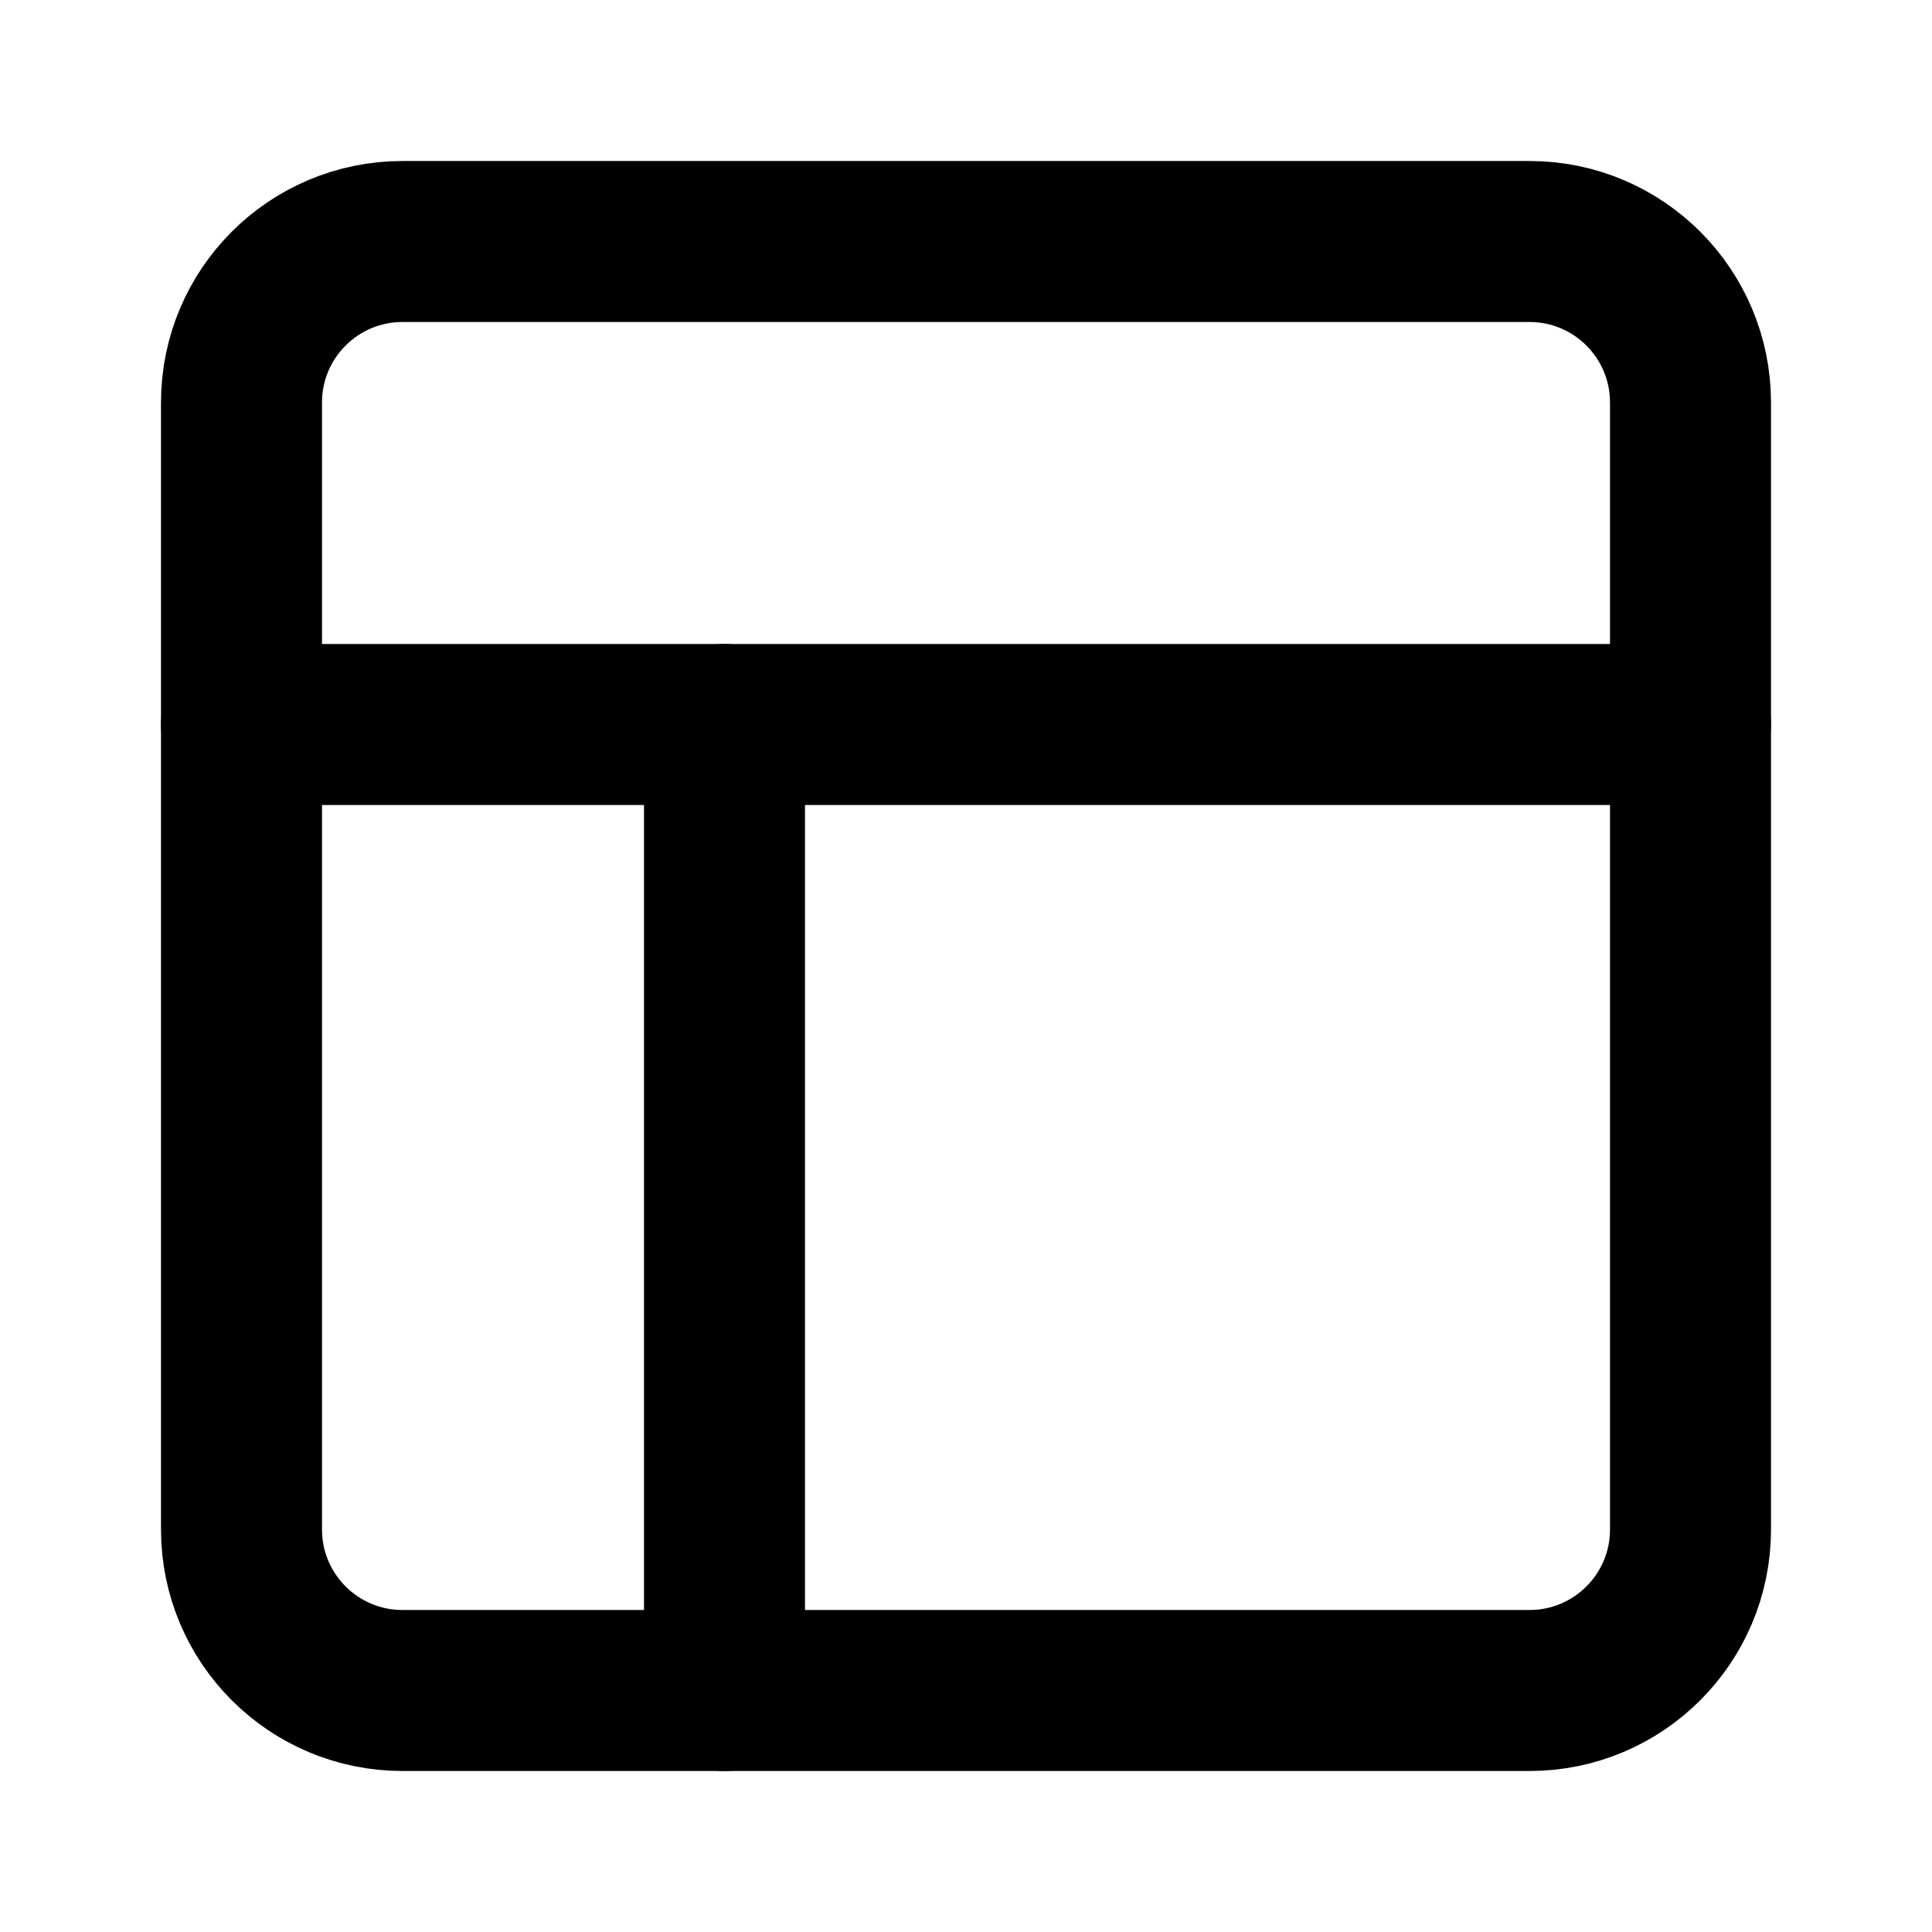
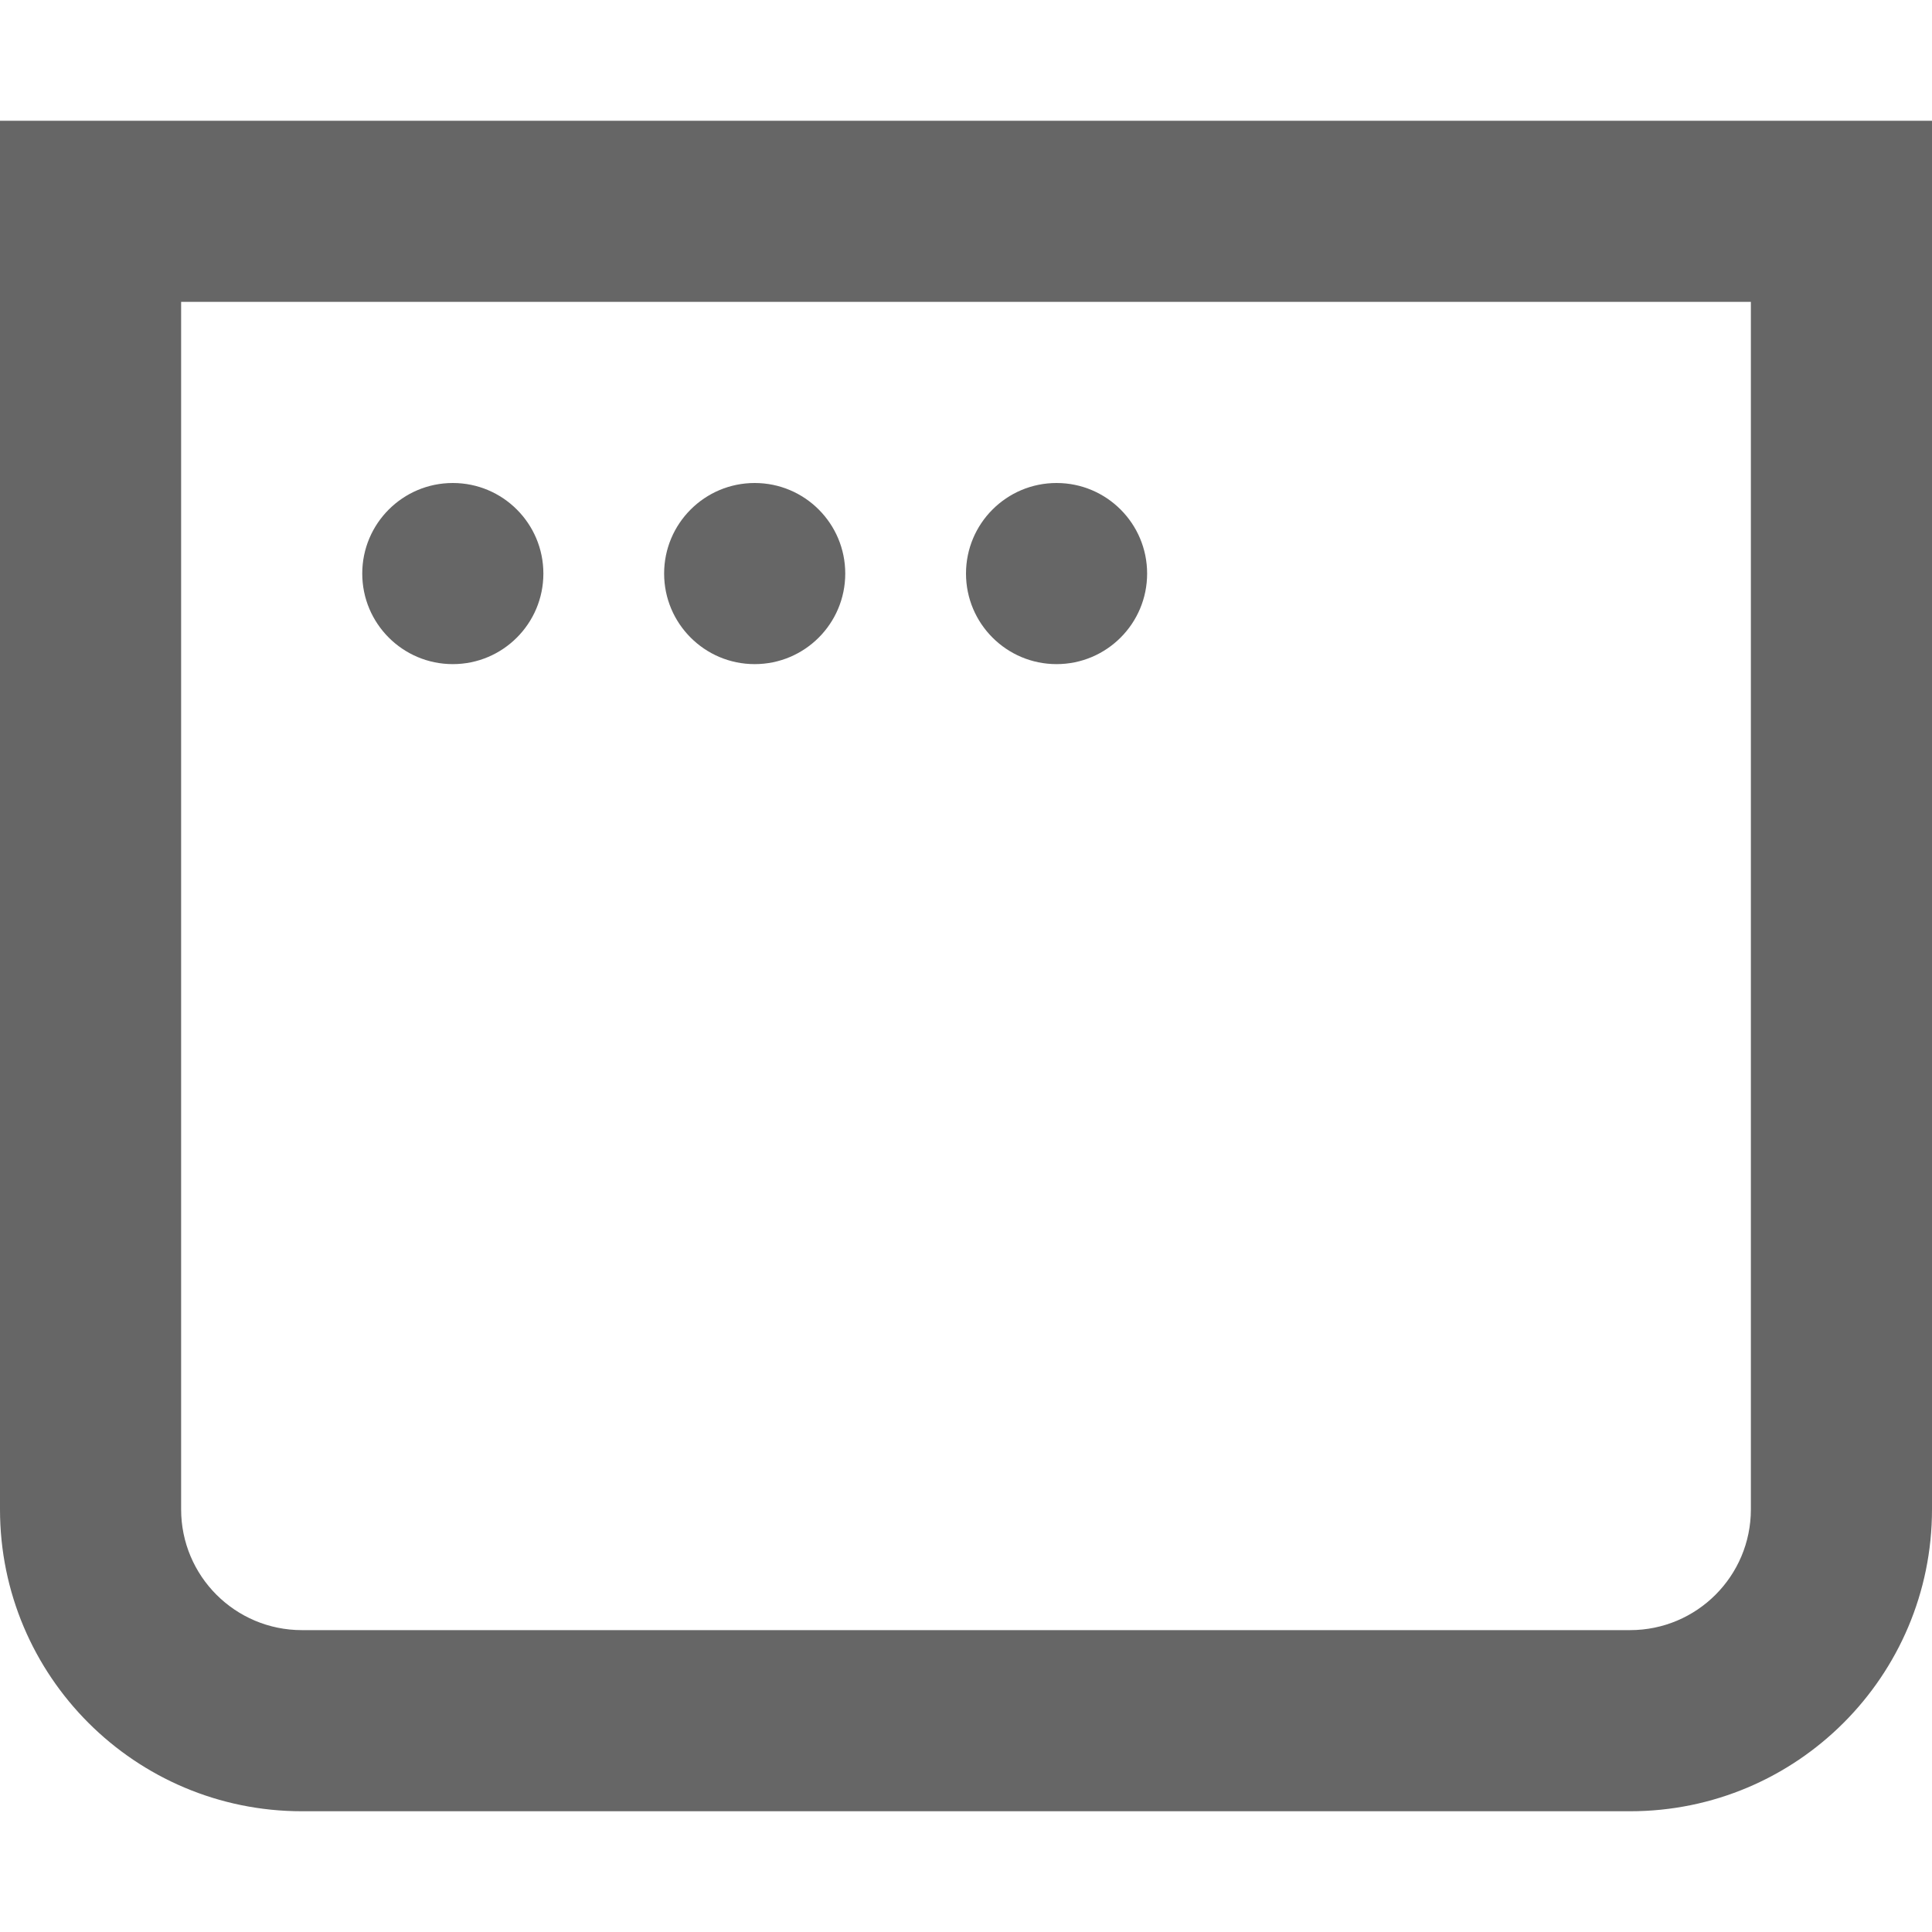
- <svg xmlns="http://www.w3.org/2000/svg" width="24" height="24" viewBox="0 0 24 24" fill="none" stroke="currentColor" stroke-width="2" stroke-linecap="round" stroke-linejoin="round">
-   <rect width="18" height="18" x="3" y="3" rx="2" />
-   <path d="M3 9h18" />
-   <path d="M9 21V9" />
+ <svg xmlns="http://www.w3.org/2000/svg" fill="none" viewBox="0 0 16 16">
+   <path fill-rule="evenodd" clip-rule="evenodd" d="M1.5 2.5h13v10a1 1 0 0 1-1 1h-11a1 1 0 0 1-1-1zM0 1h16v11.5a2.5 2.5 0 0 1-2.5 2.5h-11A2.5 2.5 0 0 1 0 12.5zm3.75 4.5a.75.75 0 1 0 0-1.5.75.75 0 0 0 0 1.5M7 4.75a.75.75 0 1 1-1.5 0 .75.75 0 0 1 1.5 0m1.75.75a.75.75 0 1 0 0-1.5.75.75 0 0 0 0 1.5" fill="#666" />
</svg>
